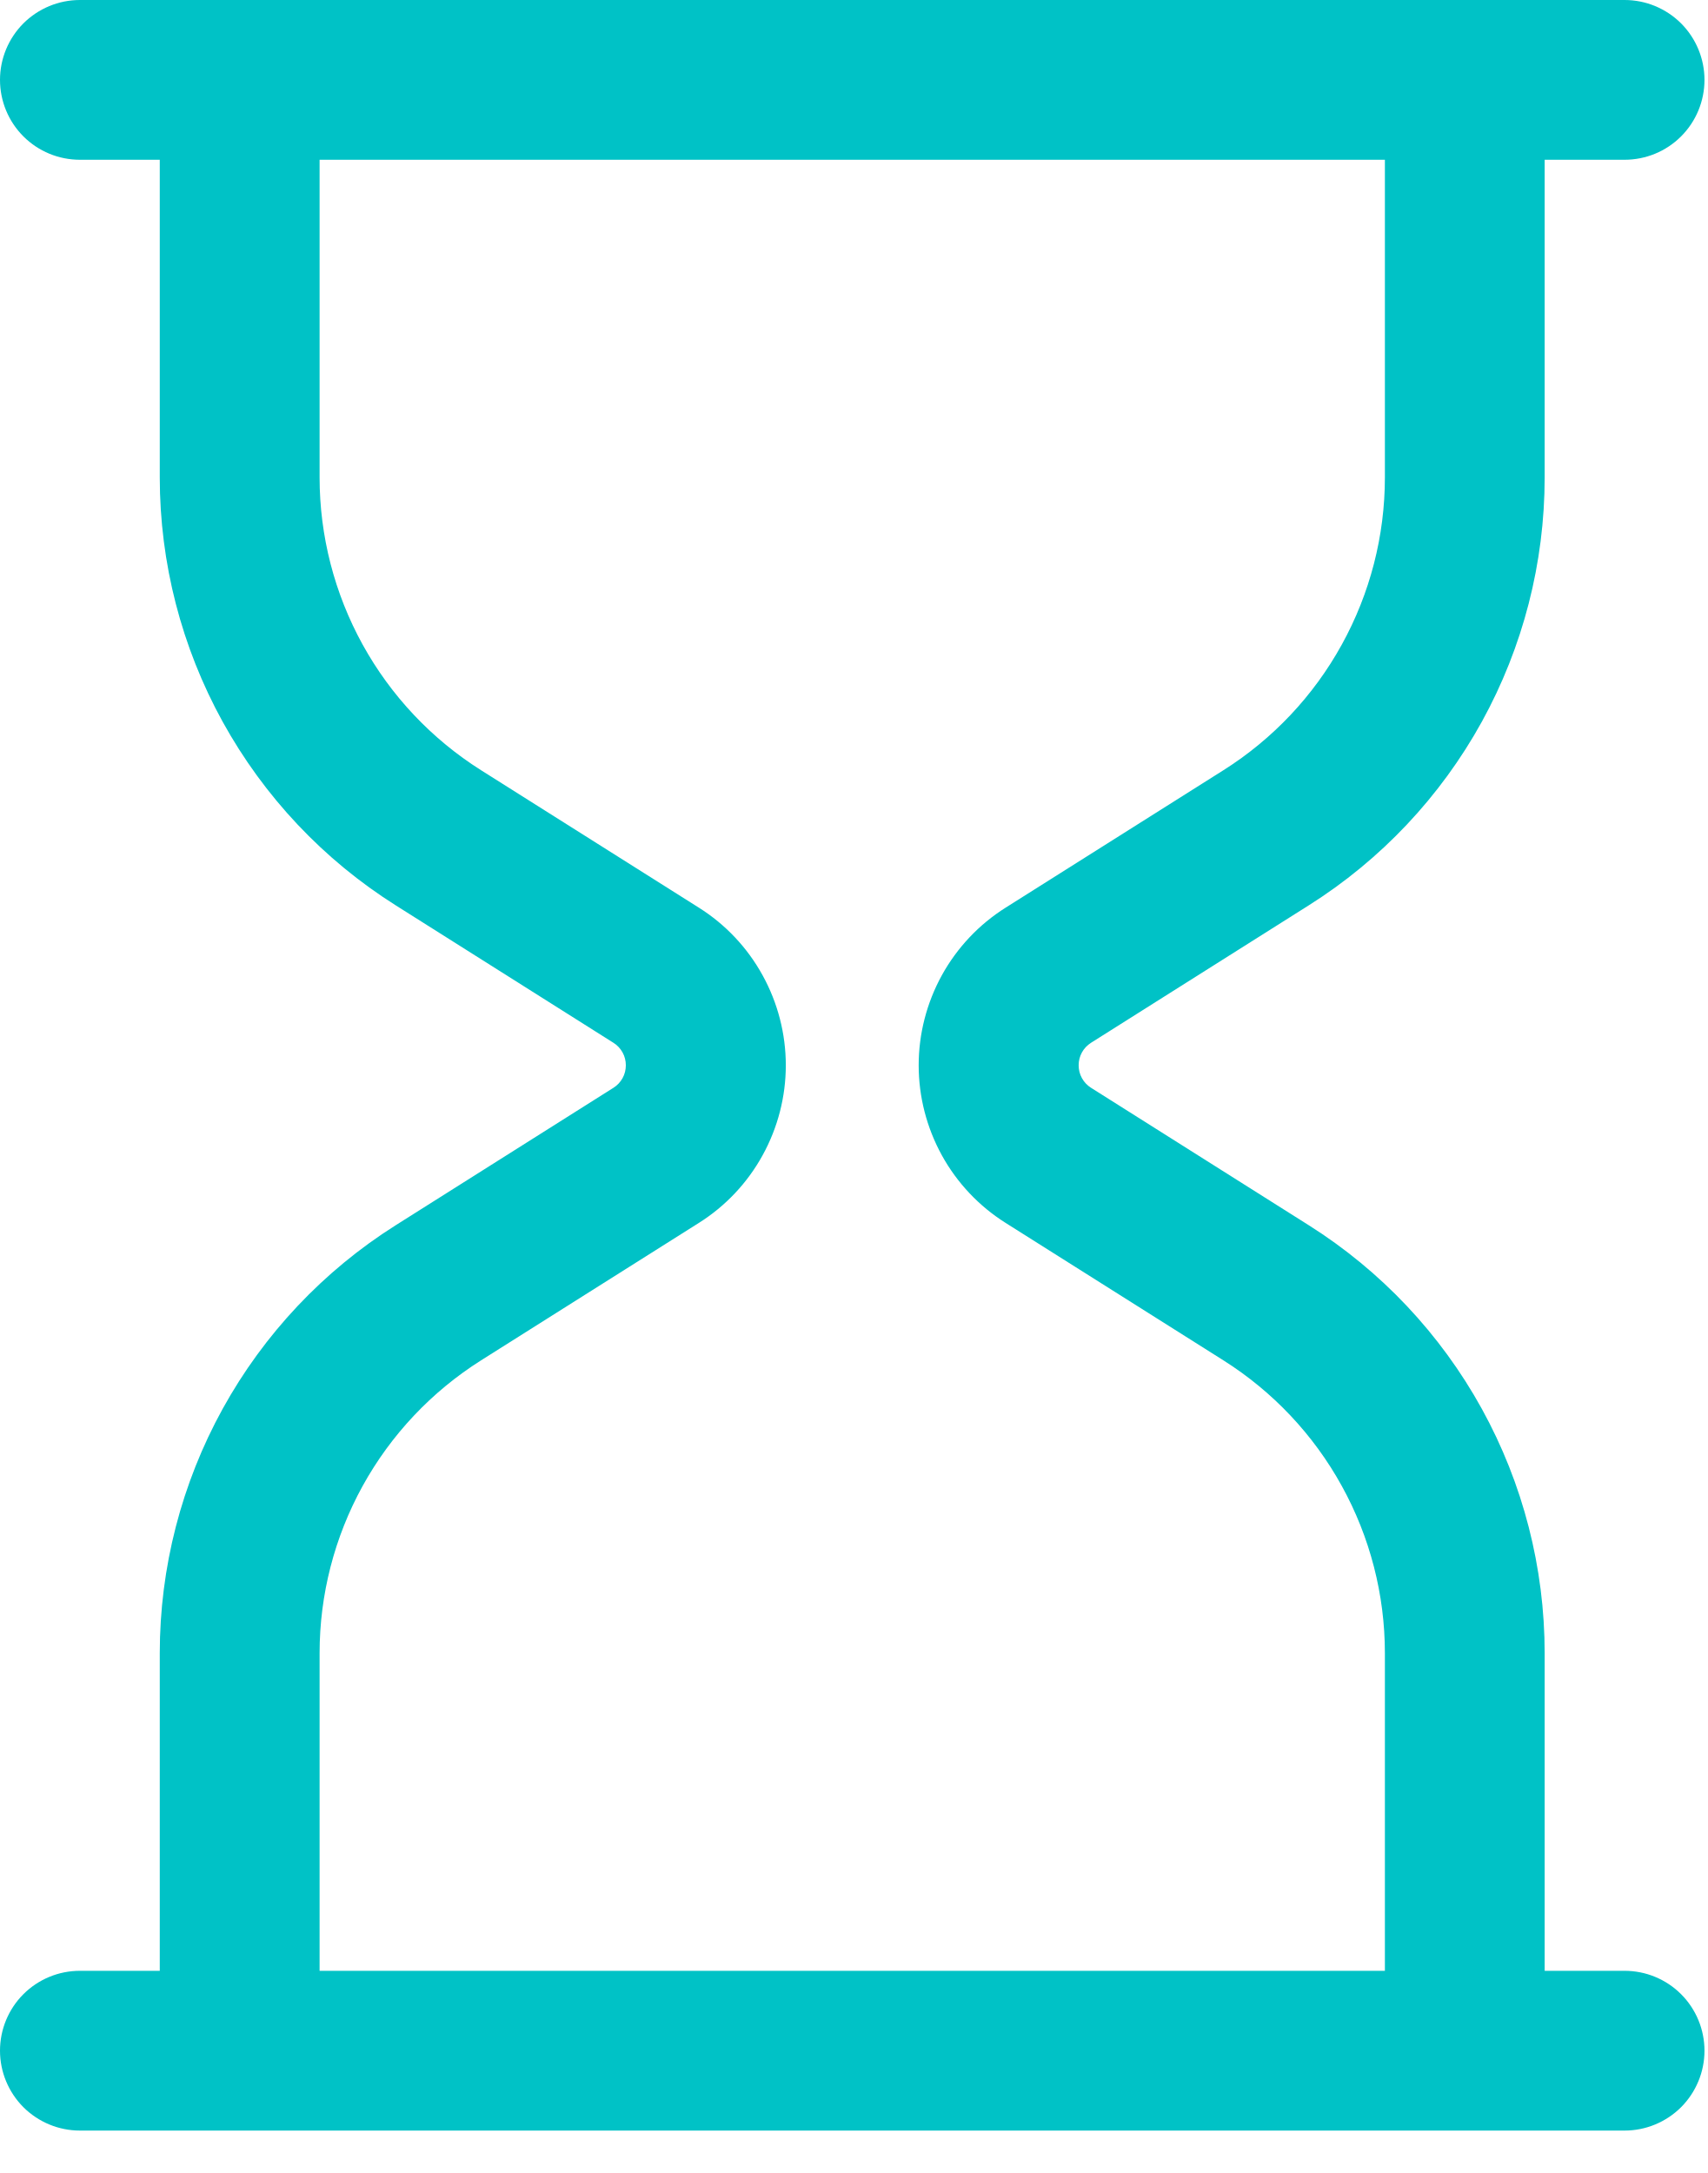
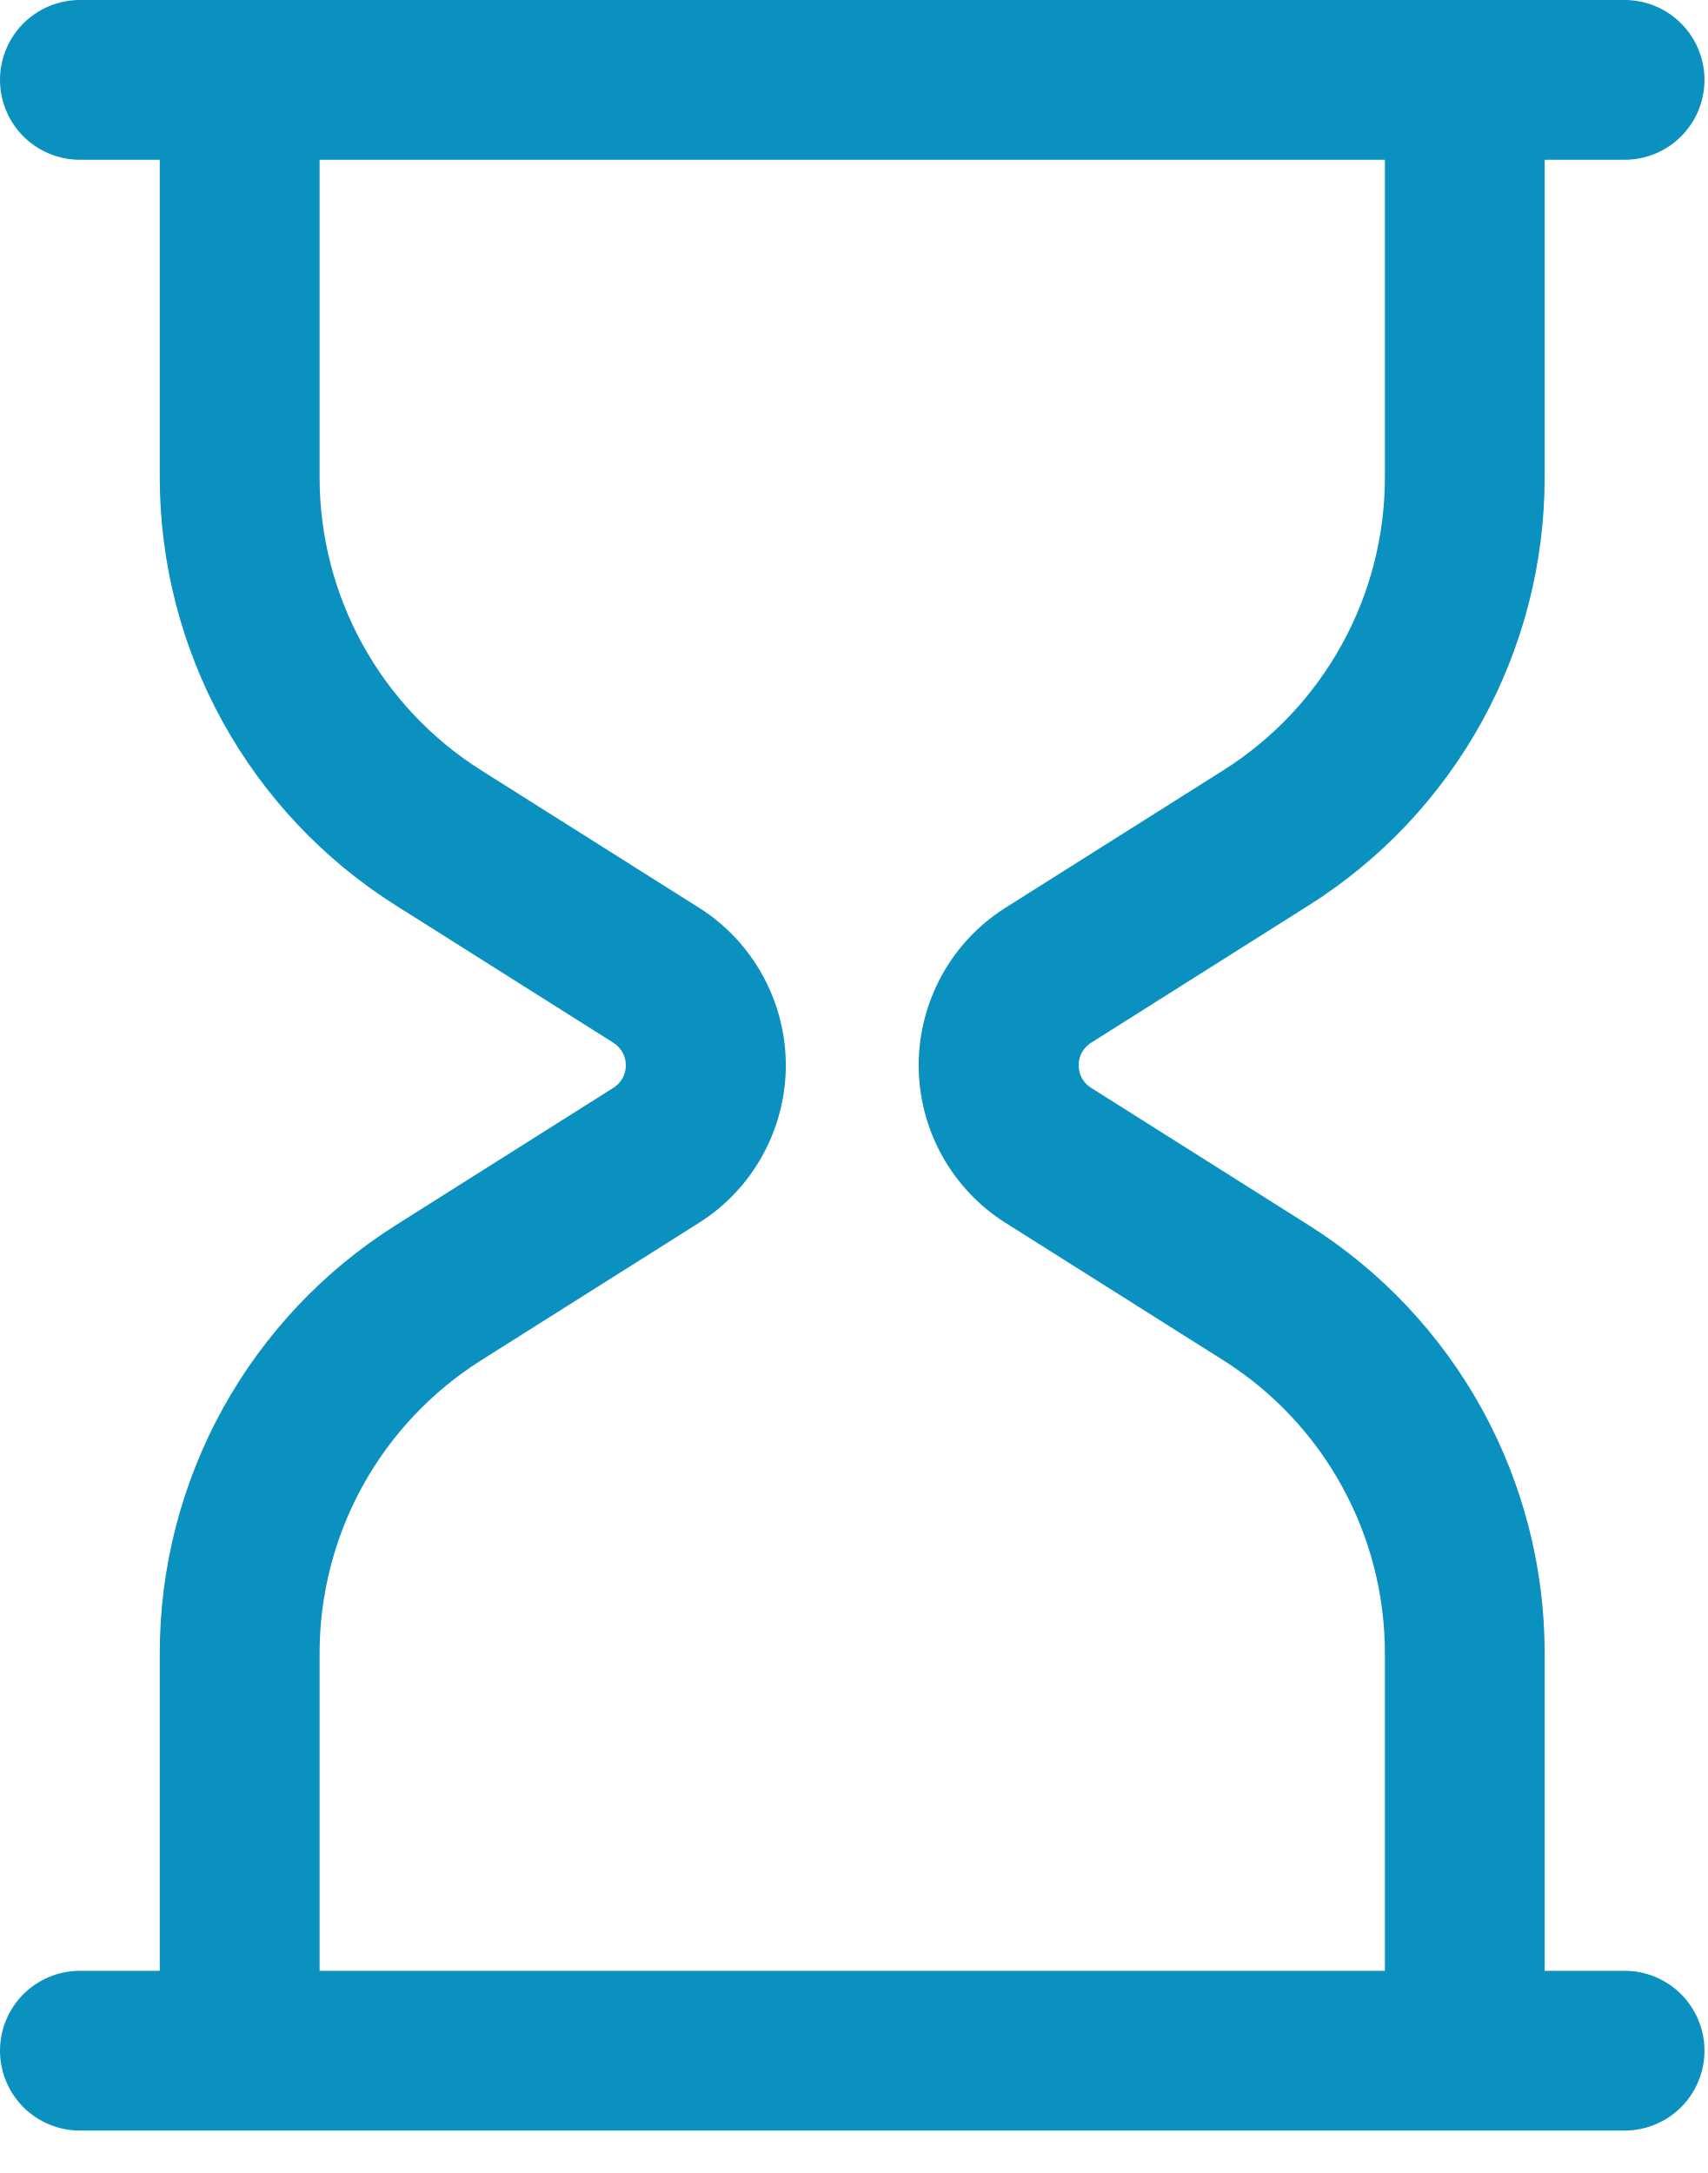
<svg xmlns="http://www.w3.org/2000/svg" width="33" height="42" viewBox="0 0 33 42" fill="none">
-   <path fill-rule="evenodd" clip-rule="evenodd" d="M1.544 0C1.135 8.63084e-09 0.742 0.163 0.452 0.452C0.163 0.742 0 1.135 0 1.544C0 1.954 0.163 2.347 0.452 2.636C0.742 2.926 1.135 3.088 1.544 3.088H3.088V9.228C3.088 10.88 3.507 12.505 4.304 13.951C5.102 15.397 6.252 16.618 7.649 17.499L11.858 20.156C11.931 20.202 11.991 20.266 12.033 20.342C12.075 20.418 12.096 20.503 12.096 20.59C12.096 20.677 12.075 20.762 12.033 20.838C11.991 20.914 11.931 20.978 11.858 21.024L7.649 23.681C6.252 24.562 5.102 25.783 4.304 27.229C3.507 28.675 3.088 30.3 3.088 31.952V38.092H1.544C1.135 38.092 0.742 38.254 0.452 38.544C0.163 38.833 0 39.226 0 39.636C0 40.045 0.163 40.438 0.452 40.728C0.742 41.017 1.135 41.18 1.544 41.18H31.4C31.809 41.18 32.202 41.017 32.492 40.728C32.781 40.438 32.944 40.045 32.944 39.636C32.944 39.226 32.781 38.833 32.492 38.544C32.202 38.254 31.809 38.092 31.4 38.092H29.855V31.952C29.855 30.3 29.437 28.675 28.64 27.229C27.842 25.783 26.692 24.562 25.295 23.681L21.086 21.024C21.013 20.978 20.953 20.914 20.911 20.838C20.869 20.762 20.848 20.677 20.848 20.59C20.848 20.503 20.869 20.418 20.911 20.342C20.953 20.266 21.013 20.202 21.086 20.156L25.295 17.499C26.692 16.618 27.842 15.397 28.64 13.951C29.437 12.505 29.855 10.88 29.855 9.228V3.088H31.4C31.809 3.088 32.202 2.926 32.492 2.636C32.781 2.347 32.944 1.954 32.944 1.544C32.944 1.135 32.781 0.742 32.492 0.452C32.202 0.163 31.809 8.63084e-09 31.4 0H1.544ZM26.767 3.088H6.177V9.228C6.177 10.358 6.464 11.47 7.009 12.459C7.555 13.449 8.343 14.284 9.298 14.887L13.507 17.543C14.022 17.867 14.446 18.317 14.739 18.85C15.033 19.383 15.188 19.982 15.188 20.59C15.188 21.198 15.033 21.797 14.739 22.33C14.446 22.863 14.022 23.313 13.507 23.637L9.298 26.293C8.343 26.896 7.555 27.731 7.009 28.721C6.464 29.71 6.177 30.822 6.177 31.952V38.092H26.767V31.952C26.767 30.822 26.48 29.71 25.934 28.721C25.389 27.731 24.601 26.896 23.646 26.293L19.437 23.637C18.922 23.313 18.498 22.863 18.204 22.33C17.911 21.797 17.756 21.198 17.756 20.59C17.756 19.982 17.911 19.383 18.204 18.85C18.498 18.317 18.922 17.867 19.437 17.543L23.646 14.887C24.601 14.284 25.389 13.449 25.934 12.459C26.48 11.47 26.767 10.358 26.767 9.228V3.088Z" fill="#00C2C6" />
+   <path fill-rule="evenodd" clip-rule="evenodd" d="M1.544 0C1.135 8.63084e-09 0.742 0.163 0.452 0.452C0.163 0.742 0 1.135 0 1.544C0 1.954 0.163 2.347 0.452 2.636C0.742 2.926 1.135 3.088 1.544 3.088H3.088V9.228C3.088 10.88 3.507 12.505 4.304 13.951C5.102 15.397 6.252 16.618 7.649 17.499L11.858 20.156C11.931 20.202 11.991 20.266 12.033 20.342C12.075 20.418 12.096 20.503 12.096 20.59C12.096 20.677 12.075 20.762 12.033 20.838C11.991 20.914 11.931 20.978 11.858 21.024L7.649 23.681C6.252 24.562 5.102 25.783 4.304 27.229C3.507 28.675 3.088 30.3 3.088 31.952V38.092H1.544C1.135 38.092 0.742 38.254 0.452 38.544C0.163 38.833 0 39.226 0 39.636C0 40.045 0.163 40.438 0.452 40.728C0.742 41.017 1.135 41.18 1.544 41.18H31.4C31.809 41.18 32.202 41.017 32.492 40.728C32.781 40.438 32.944 40.045 32.944 39.636C32.944 39.226 32.781 38.833 32.492 38.544C32.202 38.254 31.809 38.092 31.4 38.092H29.855V31.952C29.855 30.3 29.437 28.675 28.64 27.229C27.842 25.783 26.692 24.562 25.295 23.681L21.086 21.024C21.013 20.978 20.953 20.914 20.911 20.838C20.869 20.762 20.848 20.677 20.848 20.59C20.848 20.503 20.869 20.418 20.911 20.342C20.953 20.266 21.013 20.202 21.086 20.156L25.295 17.499C26.692 16.618 27.842 15.397 28.64 13.951C29.437 12.505 29.855 10.88 29.855 9.228V3.088H31.4C31.809 3.088 32.202 2.926 32.492 2.636C32.781 2.347 32.944 1.954 32.944 1.544C32.944 1.135 32.781 0.742 32.492 0.452C32.202 0.163 31.809 8.63084e-09 31.4 0H1.544ZM26.767 3.088H6.177V9.228C6.177 10.358 6.464 11.47 7.009 12.459C7.555 13.449 8.343 14.284 9.298 14.887L13.507 17.543C14.022 17.867 14.446 18.317 14.739 18.85C15.033 19.383 15.188 19.982 15.188 20.59C15.188 21.198 15.033 21.797 14.739 22.33C14.446 22.863 14.022 23.313 13.507 23.637L9.298 26.293C8.343 26.896 7.555 27.731 7.009 28.721C6.464 29.71 6.177 30.822 6.177 31.952V38.092H26.767V31.952C26.767 30.822 26.48 29.71 25.934 28.721C25.389 27.731 24.601 26.896 23.646 26.293L19.437 23.637C18.922 23.313 18.498 22.863 18.204 22.33C17.911 21.797 17.756 21.198 17.756 20.59C17.756 19.982 17.911 19.383 18.204 18.85C18.498 18.317 18.922 17.867 19.437 17.543L23.646 14.887C24.601 14.284 25.389 13.449 25.934 12.459C26.48 11.47 26.767 10.358 26.767 9.228V3.088Z" fill="#0A91BF" />
</svg>
